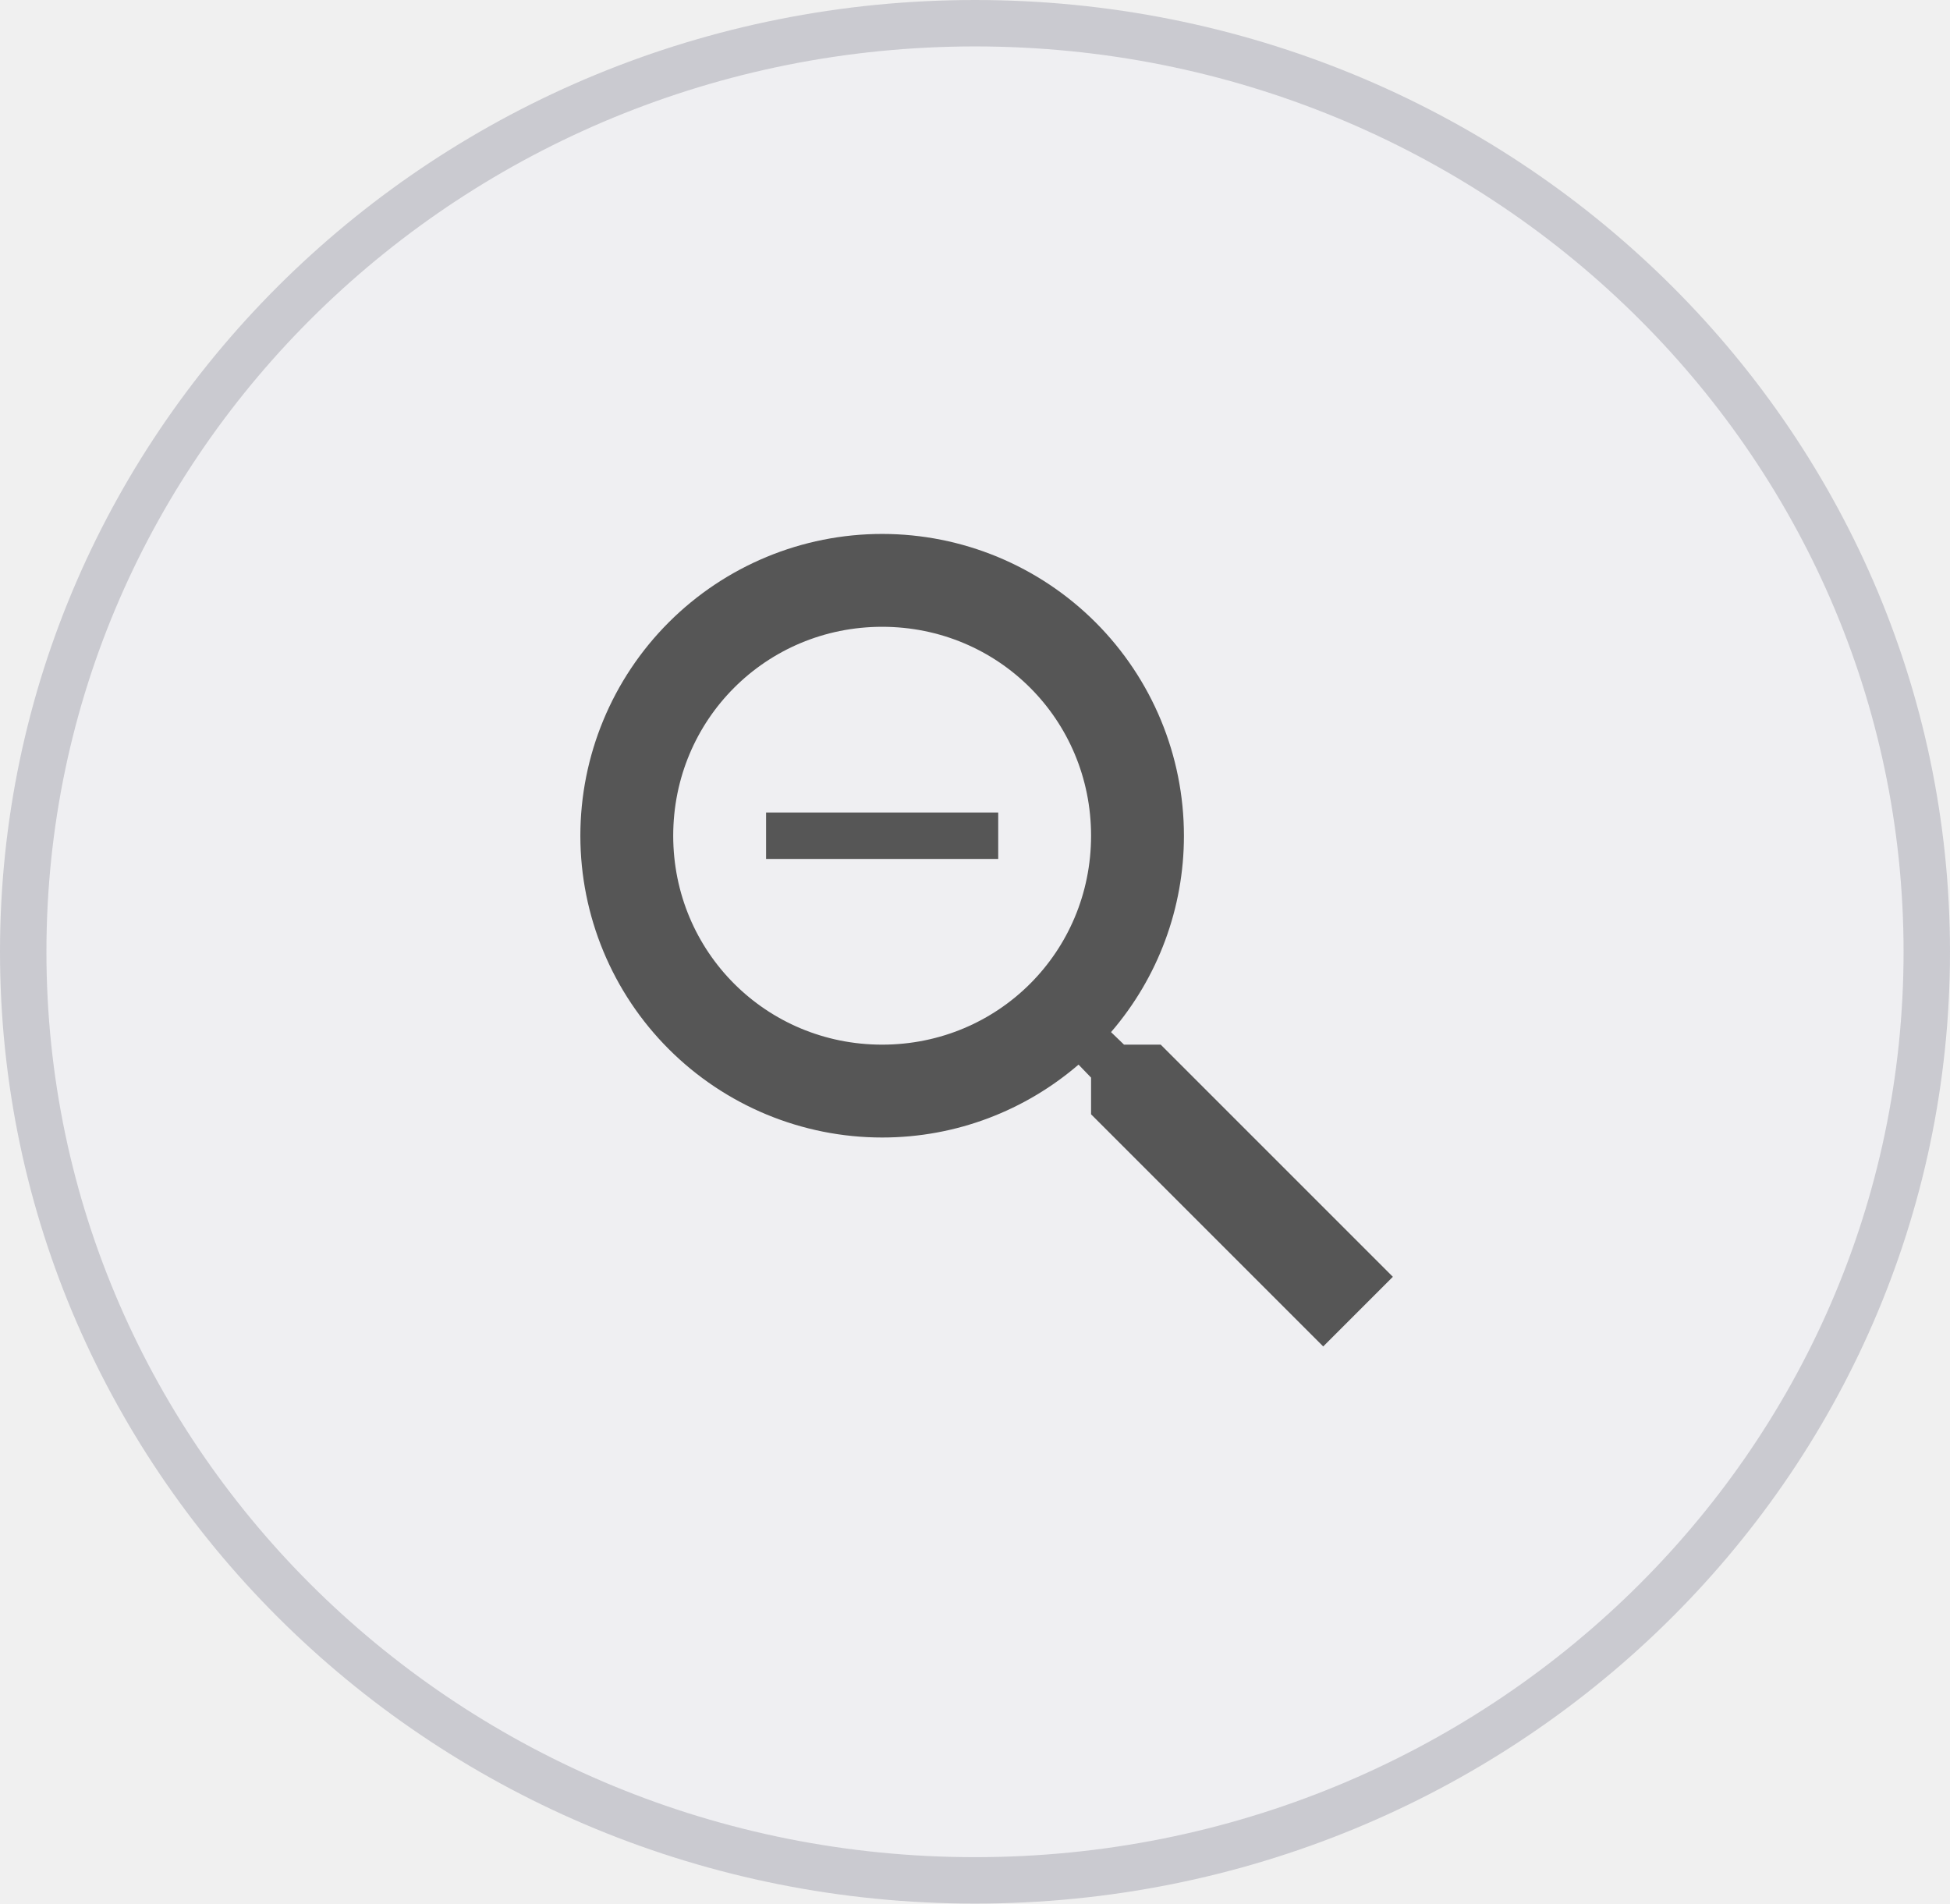
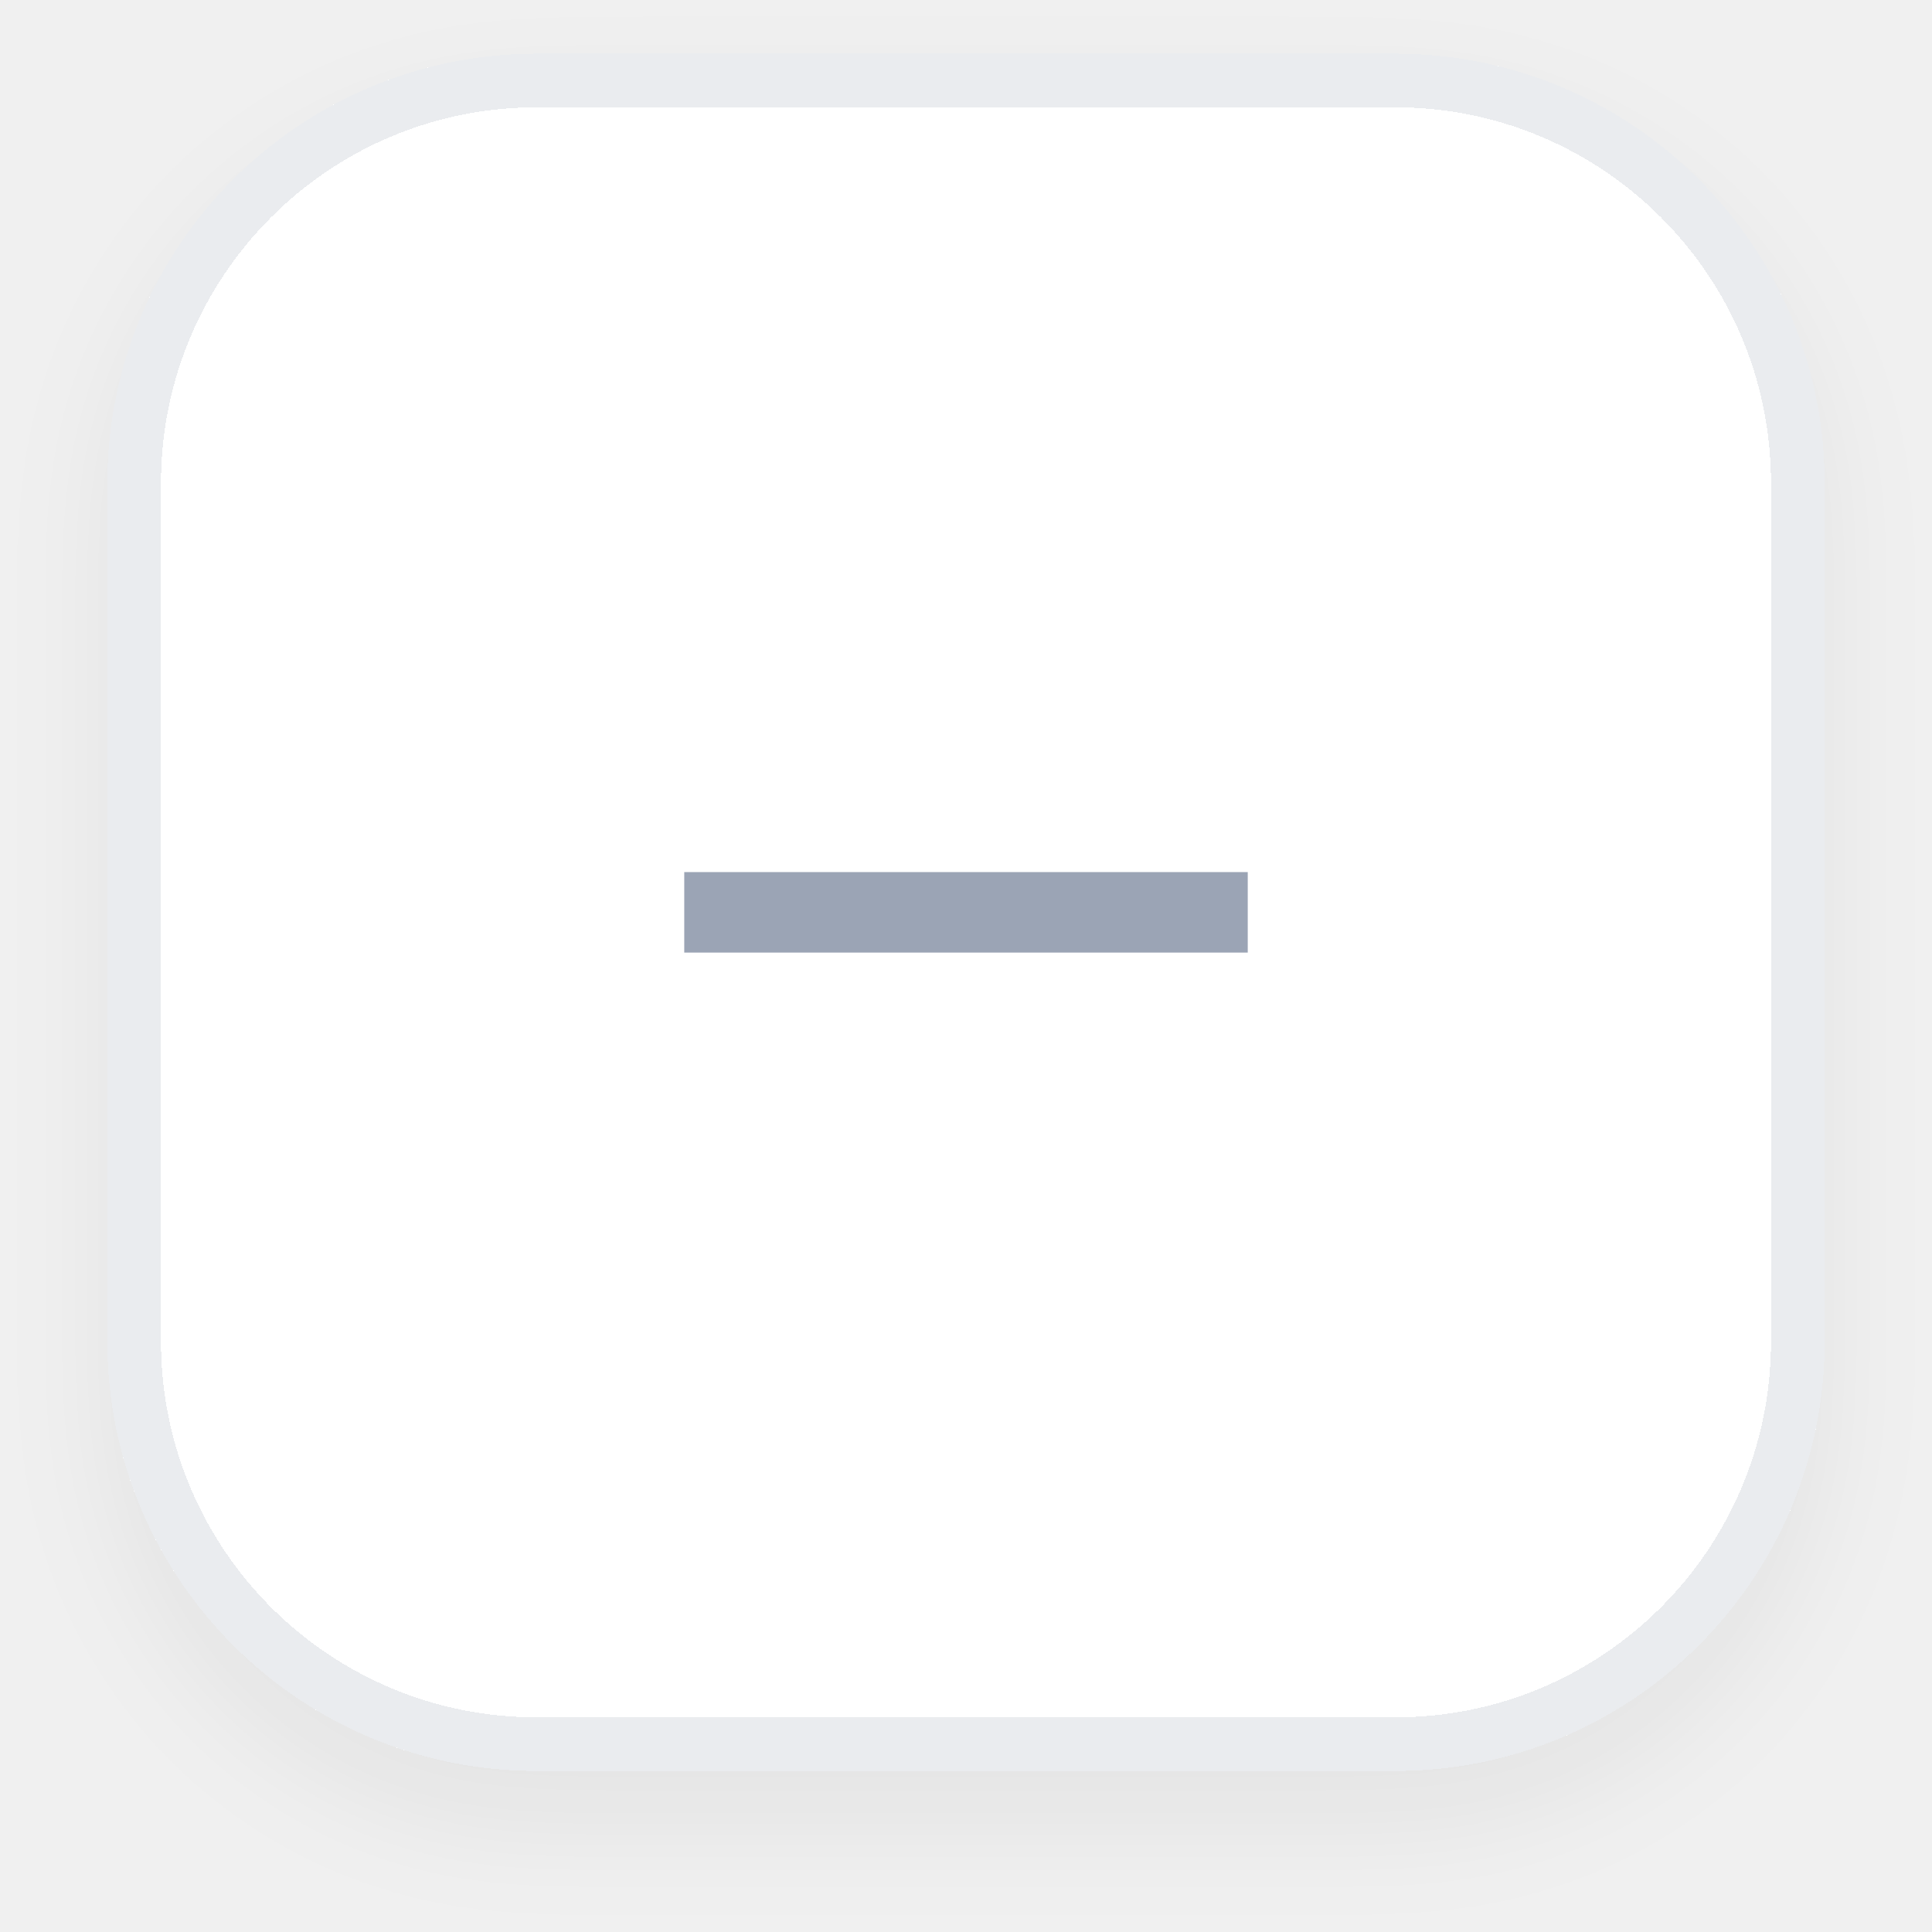
- <svg xmlns="http://www.w3.org/2000/svg" width="42" height="41" viewBox="0 0 42 41" fill="none">
-   <path d="M21 40.5C32.322 40.5 41.5 31.546 41.5 20.5C41.5 9.454 32.322 0.5 21 0.5C9.678 0.5 0.5 9.454 0.5 20.5C0.5 31.546 9.678 40.5 21 40.5Z" fill="#EFEFF2" stroke="#CACAD0" />
-   <path d="M25 22.5H24.21L23.93 22.23C24.944 21.054 25.501 19.553 25.5 18C25.5 16.276 24.815 14.623 23.596 13.404C22.377 12.185 20.724 11.5 19 11.5C17.276 11.5 15.623 12.185 14.404 13.404C13.185 14.623 12.5 16.276 12.5 18C12.5 19.724 13.185 21.377 14.404 22.596C15.623 23.815 17.276 24.5 19 24.5C20.61 24.5 22.09 23.91 23.23 22.93L23.5 23.21V24L28.5 29L30 27.5L25 22.5ZM19 22.5C16.5 22.5 14.5 20.5 14.5 18C14.5 15.5 16.5 13.5 19 13.5C21.5 13.5 23.5 15.5 23.5 18C23.5 20.5 21.5 22.5 19 22.5ZM16.5 17.5H21.5V18.5H16.5V17.5Z" fill="#565656" />
+ <svg xmlns="http://www.w3.org/2000/svg" width="36" height="36" viewBox="0 0 36 36" fill="none">
+   <g filter="url(#filter0_d_1031_5096)">
+     <rect x="2" y="1" width="32" height="32" rx="8" fill="white" shape-rendering="crispEdges" />
+     <rect x="2.5" y="1.5" width="31" height="31" rx="7.5" stroke="#EAECEF" shape-rendering="crispEdges" />
+     <path d="M12.75 17.75V16.25H23.25V17.75H12.75Z" fill="#9BA4B5" />
+   </g>
+   <defs>
+     <filter id="filter0_d_1031_5096" x="0" y="0" width="36" height="36" filterUnits="userSpaceOnUse" color-interpolation-filters="sRGB">
+       <feFlood flood-opacity="0" result="BackgroundImageFix" />
+       <feColorMatrix in="SourceAlpha" type="matrix" values="0 0 0 0 0 0 0 0 0 0 0 0 0 0 0 0 0 0 127 0" result="hardAlpha" />
+       <feOffset dy="1" />
+       <feGaussianBlur stdDeviation="1" />
+       <feComposite in2="hardAlpha" operator="out" />
+       <feColorMatrix type="matrix" values="0 0 0 0 0 0 0 0 0 0 0 0 0 0 0 0 0 0 0.05 0" />
+       <feBlend mode="normal" in2="BackgroundImageFix" result="effect1_dropShadow_1031_5096" />
+       <feBlend mode="normal" in="SourceGraphic" in2="effect1_dropShadow_1031_5096" result="shape" />
+     </filter>
+   </defs>
</svg>
